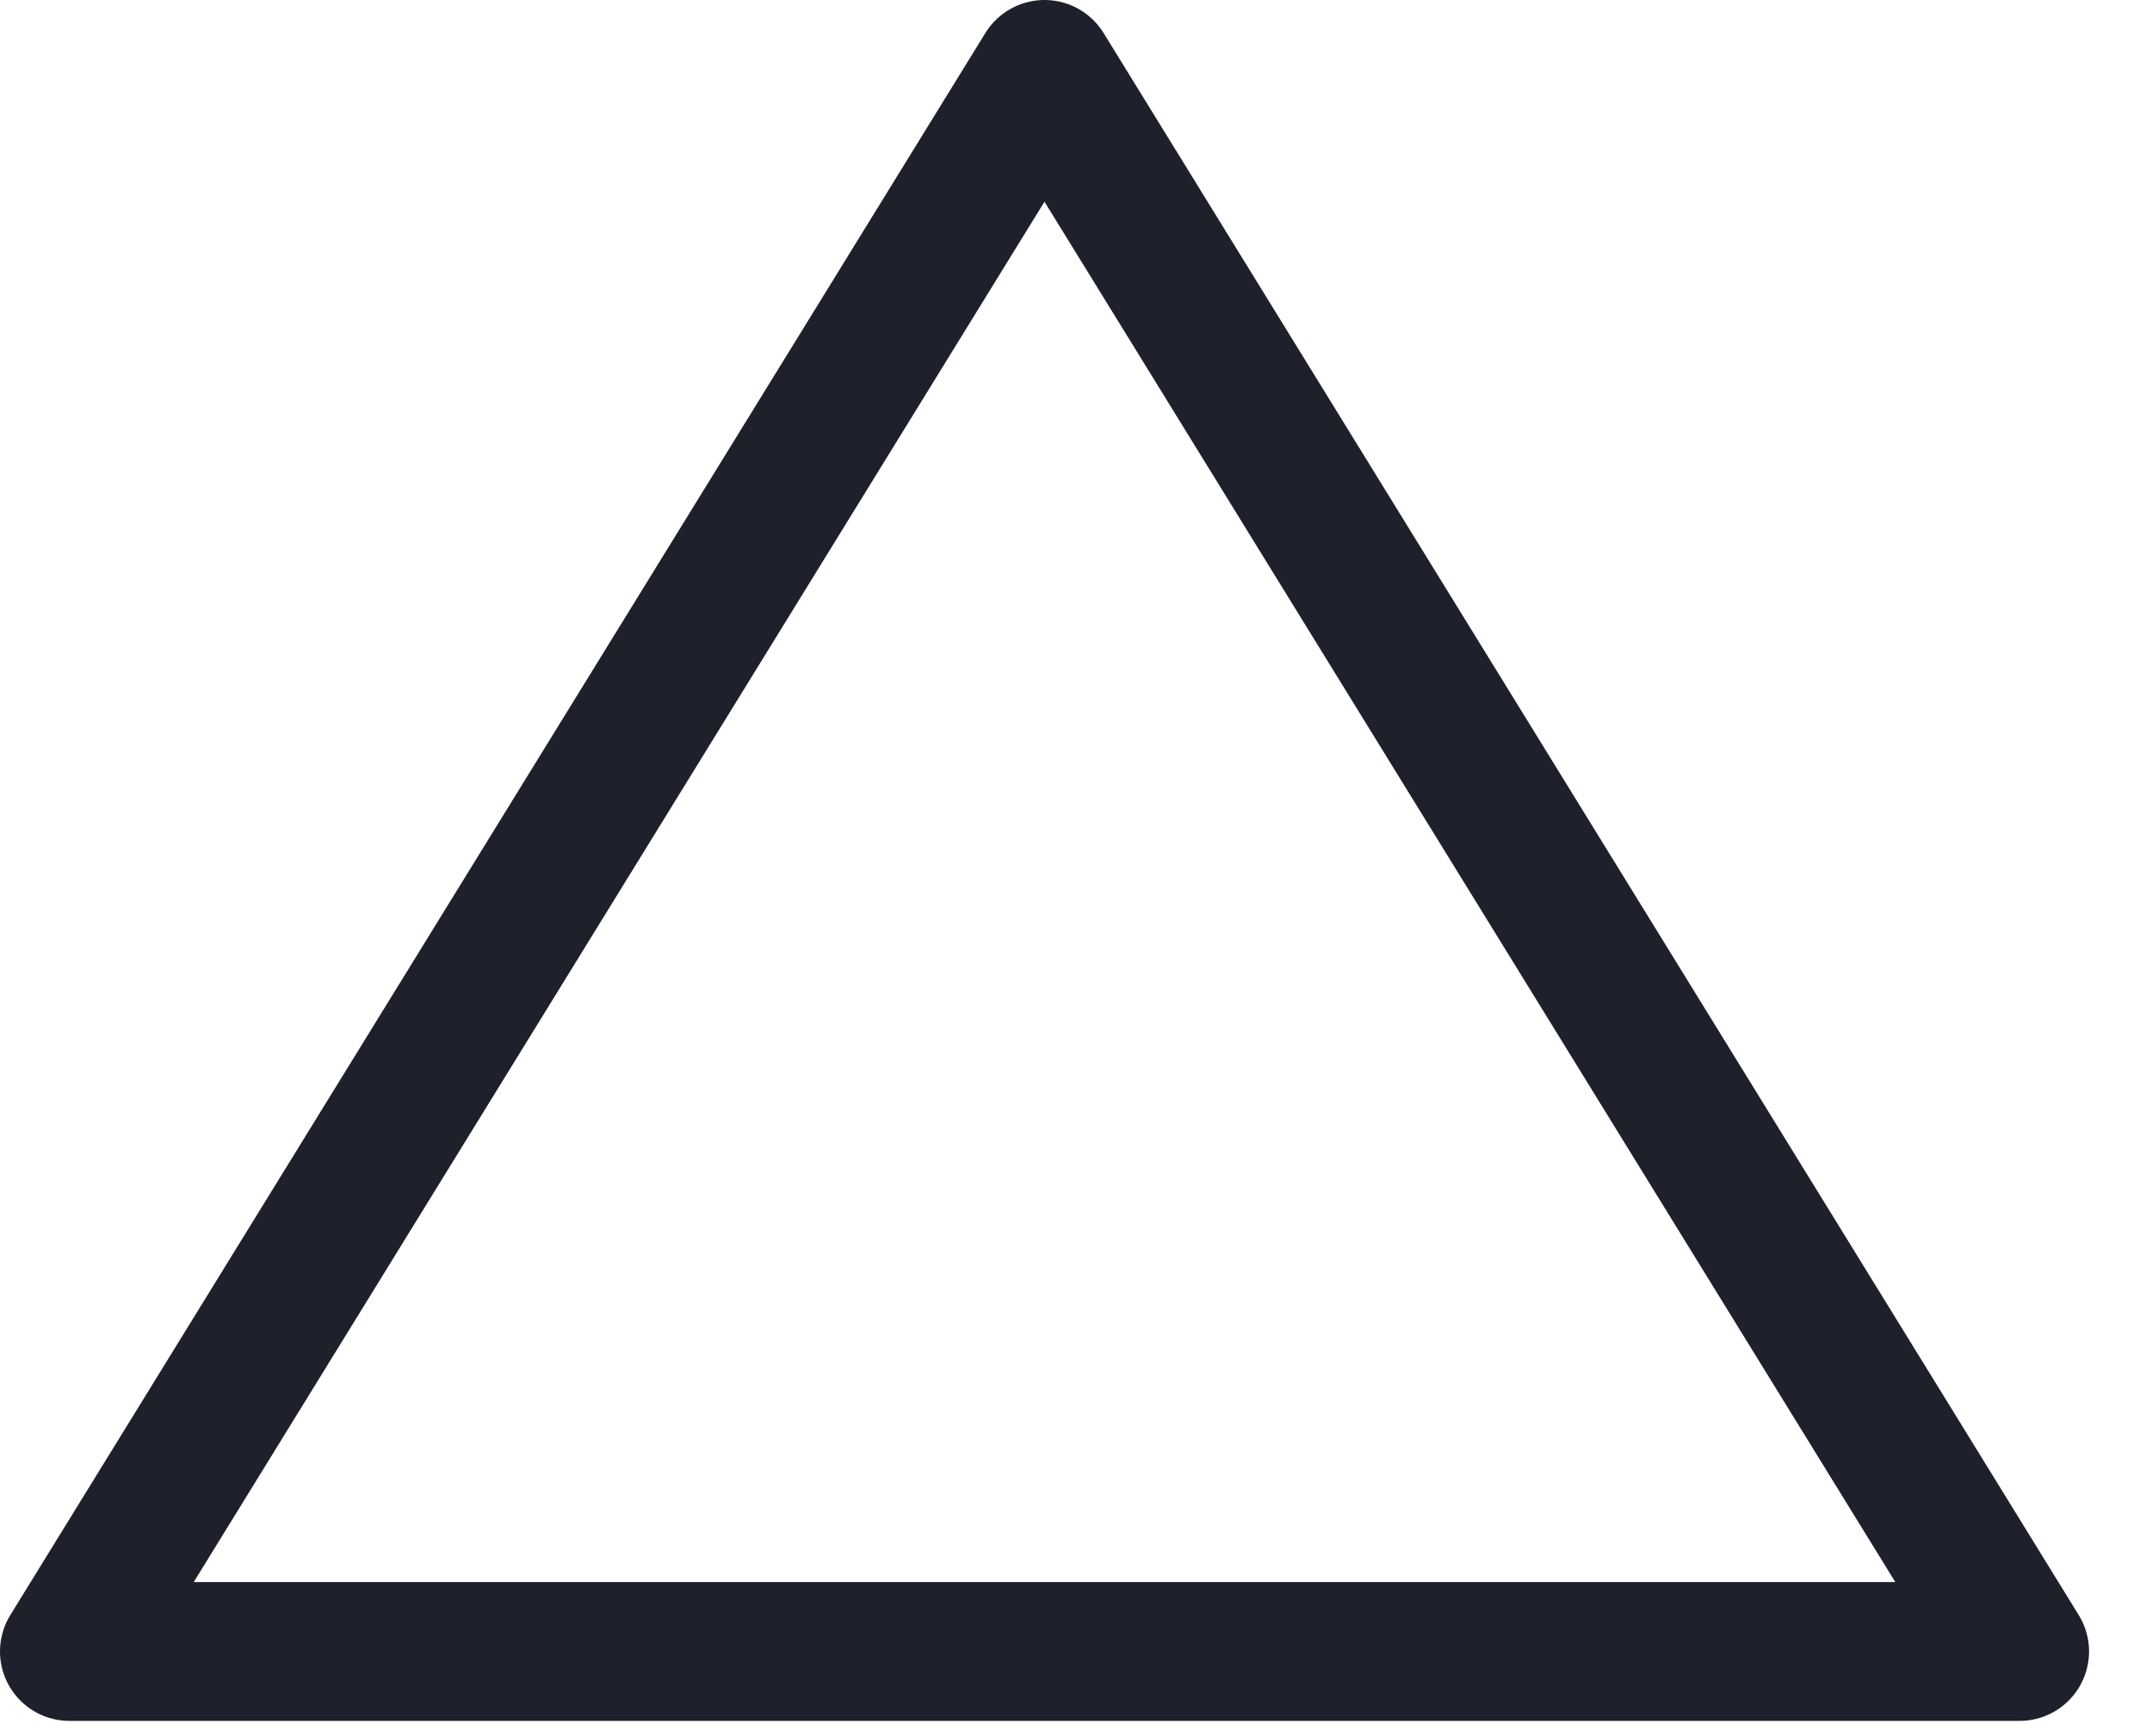
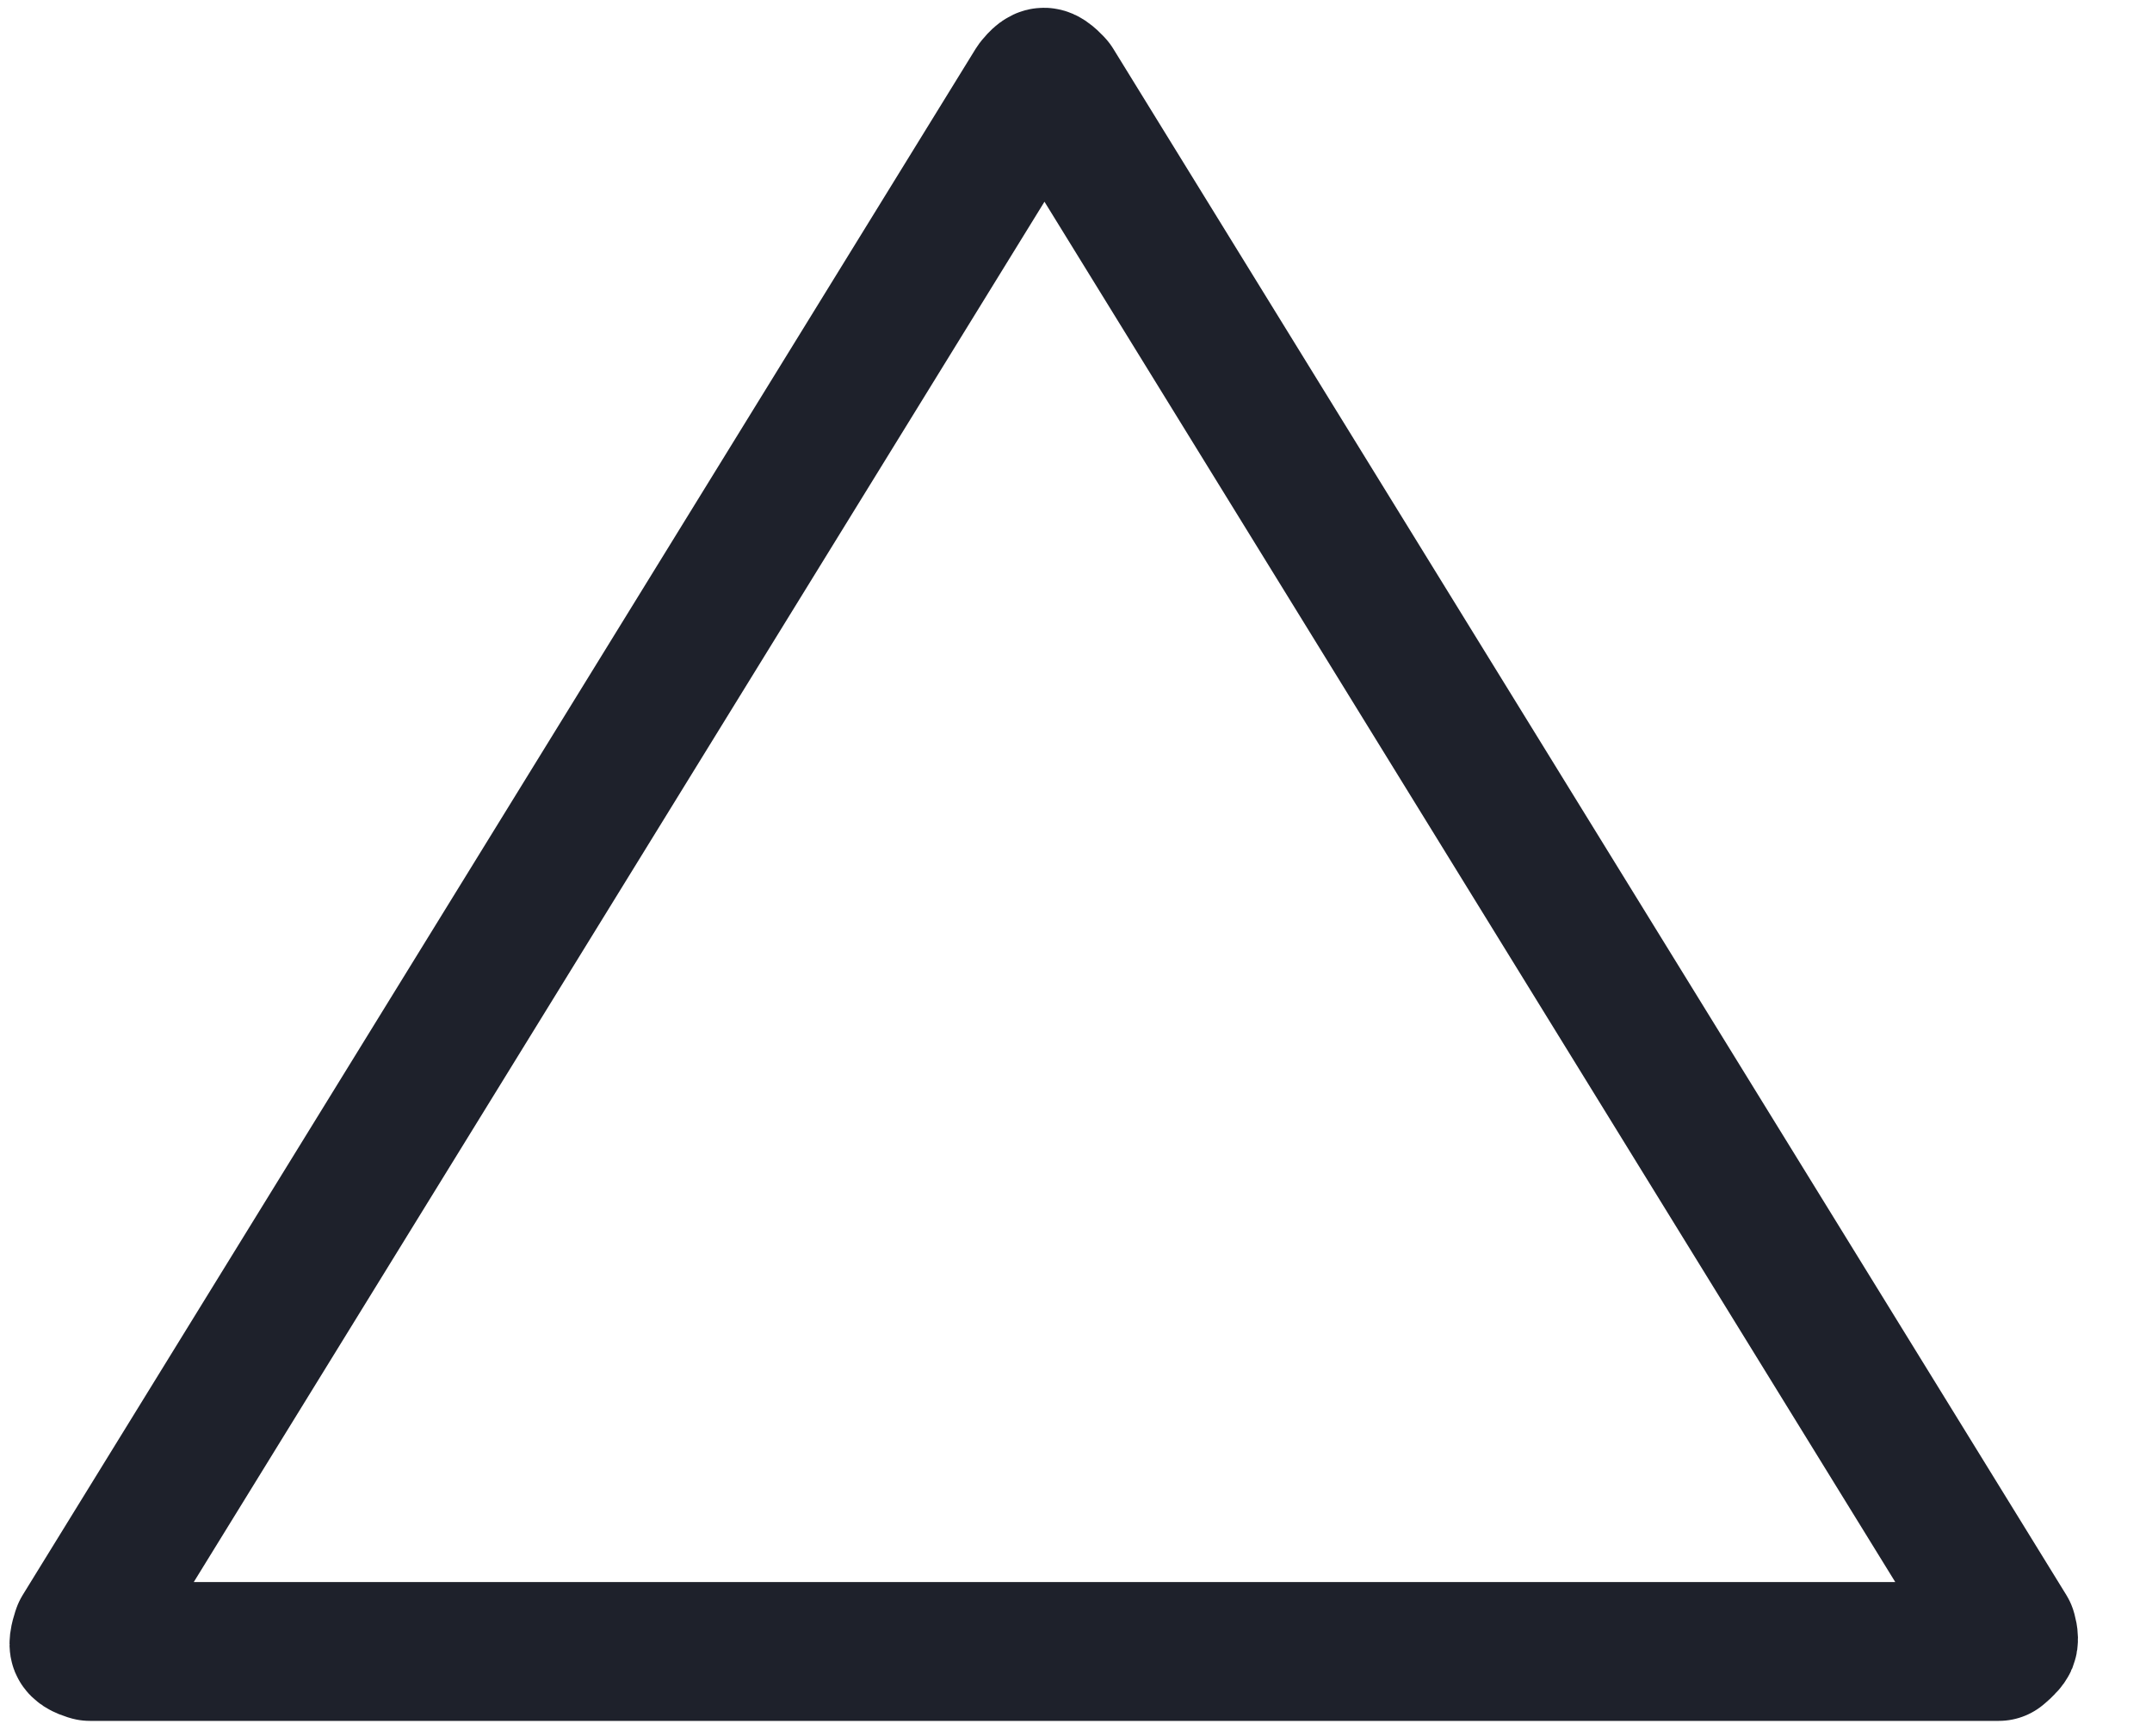
<svg xmlns="http://www.w3.org/2000/svg" width="100%" height="100%" viewBox="0 0 31 25" version="1.1" xml:space="preserve" style="fill-rule:evenodd;clip-rule:evenodd;stroke-linecap:round;stroke-linejoin:round;stroke-miterlimit:1.5;">
-   <path d="M15.046,1l14.047,22.793l-28.093,0l14.046,-22.793Z" style="fill:none;stroke:#1e212b;stroke-width:2px;" />
+   <path d="M15.038,1.112c0.046,-0 0.147,0.114 0.147,0.114l13.729,22.277c0,-0 0.033,0.101 0.013,0.15c-0.02,0.048 -0.134,0.14 -0.134,0.14l-27.498,0c0,0 -0.134,-0.035 -0.154,-0.083c-0.019,-0.049 0.038,-0.207 0.038,-0.207l13.727,-22.276c0,-0 0.086,-0.115 0.132,-0.115Z" style="fill:none;stroke:#1e212b;stroke-width:2px;" />
</svg>
